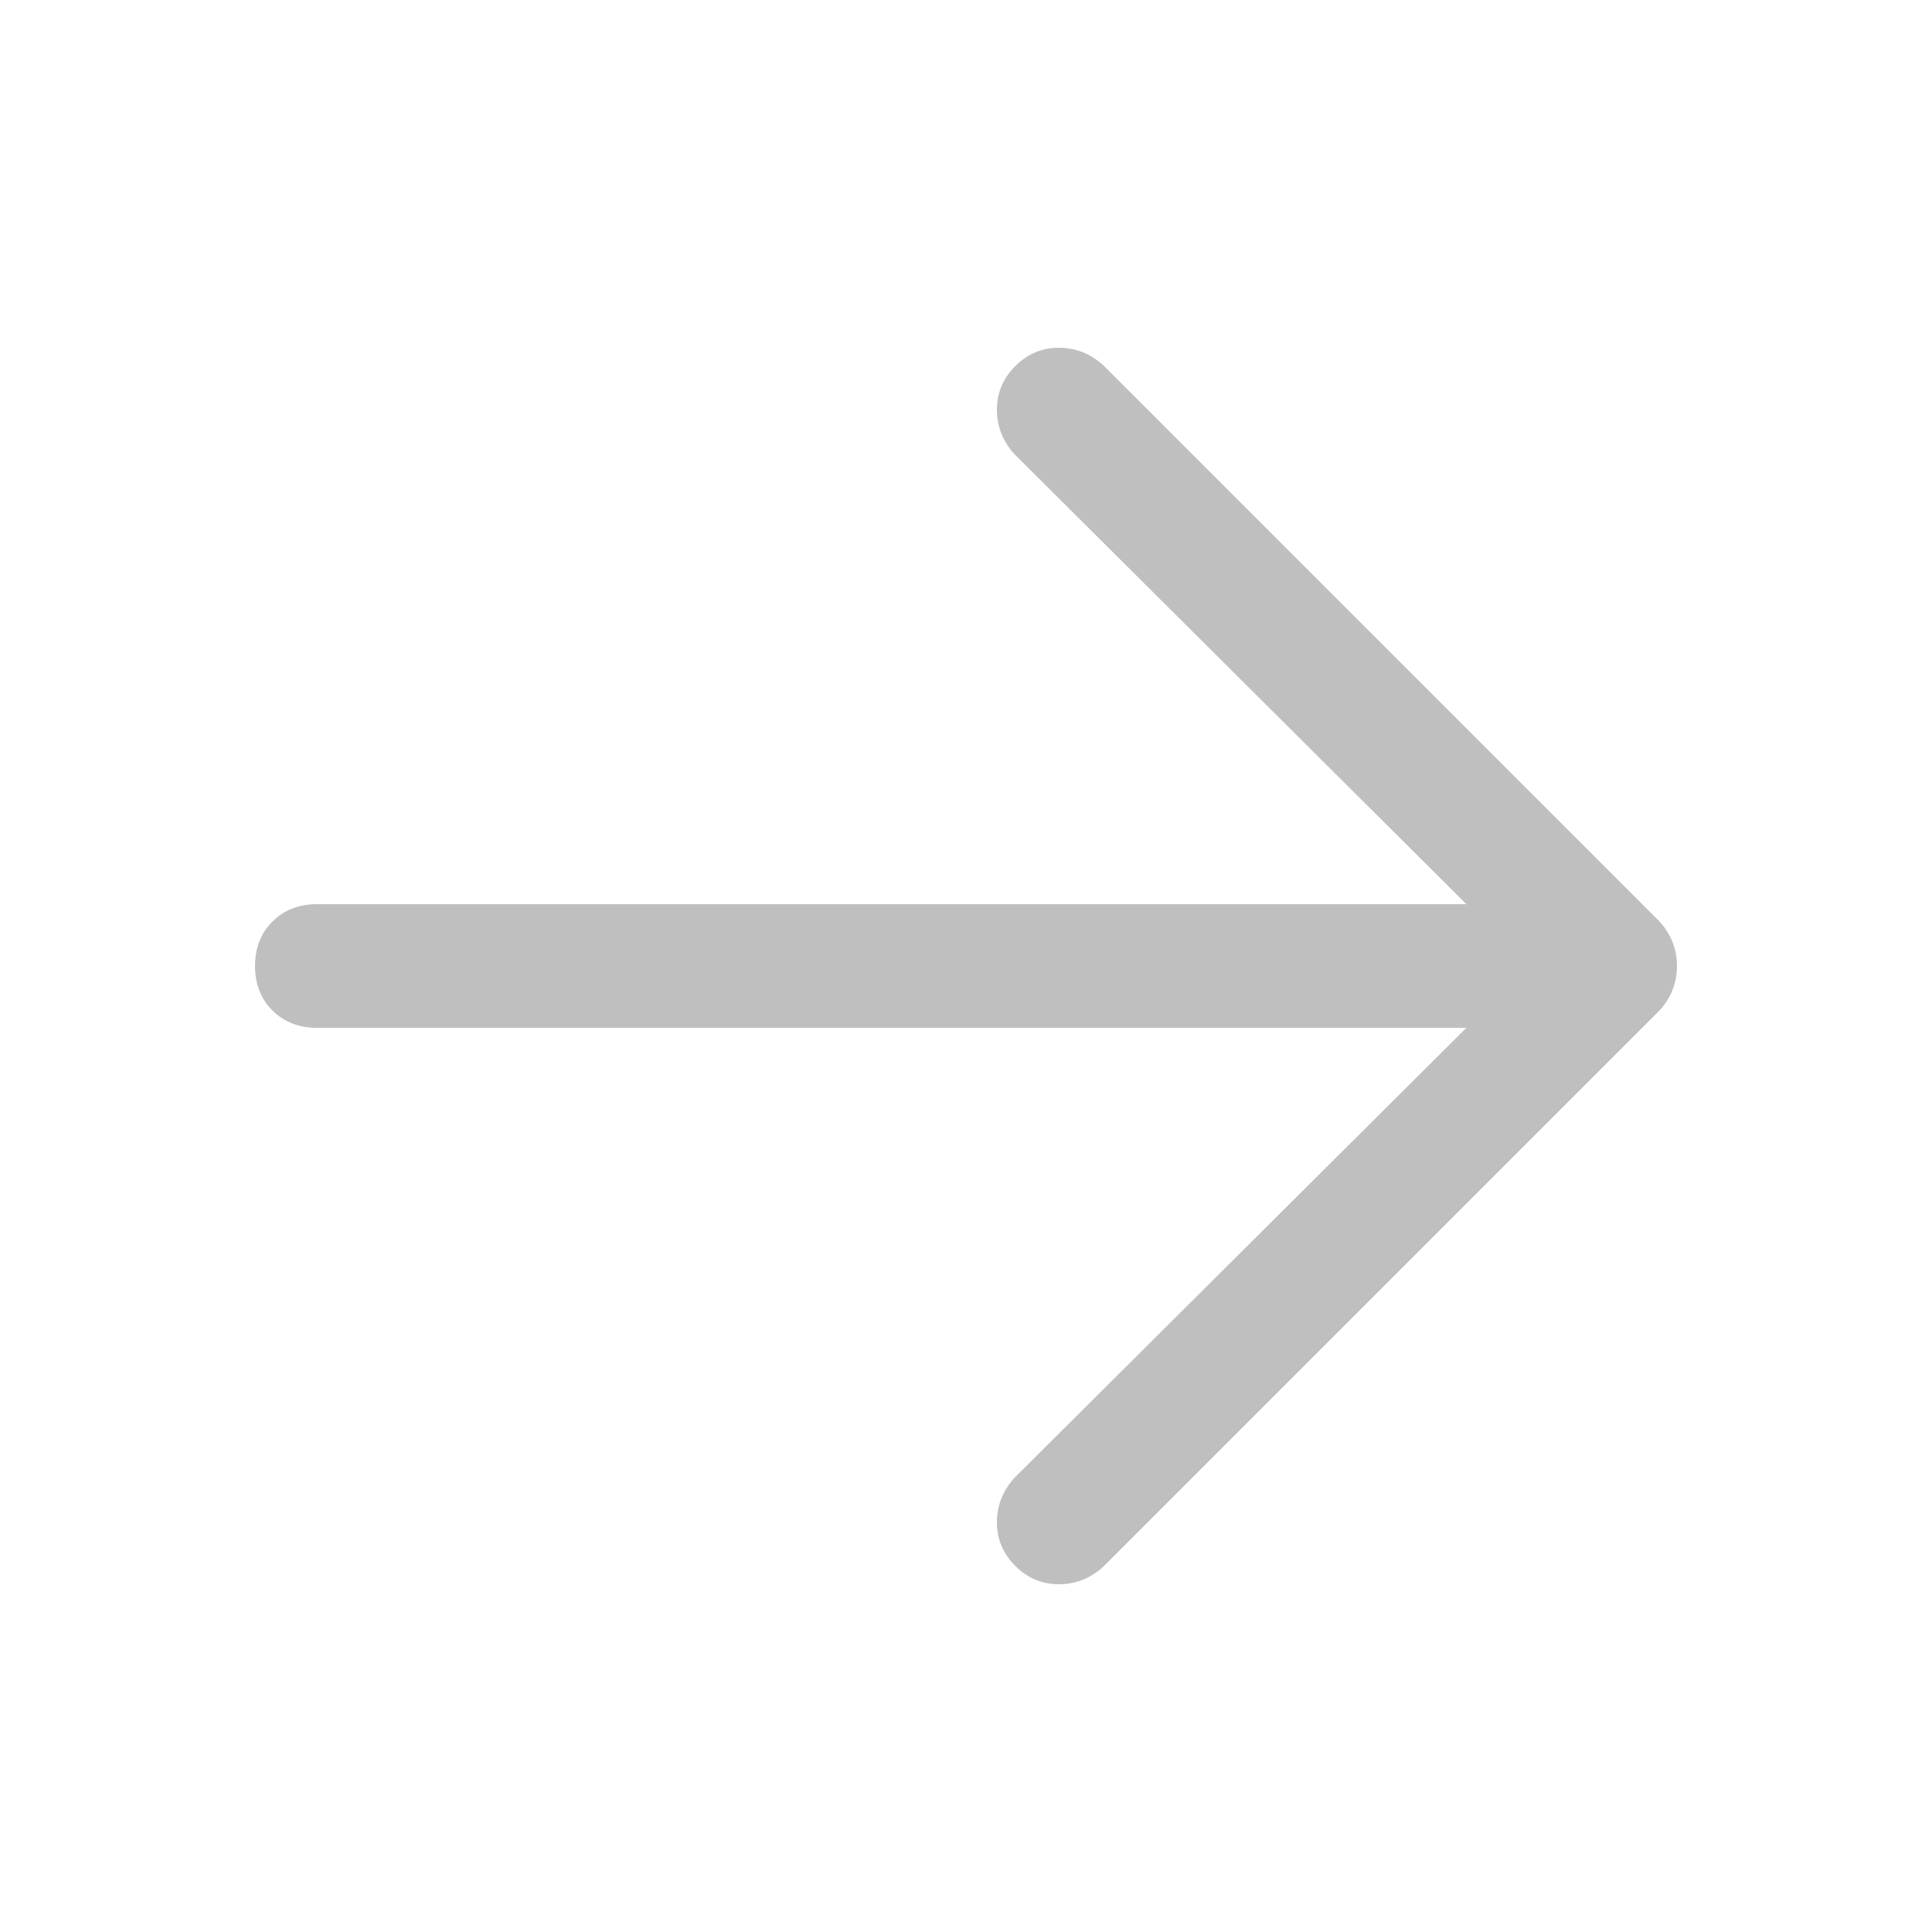
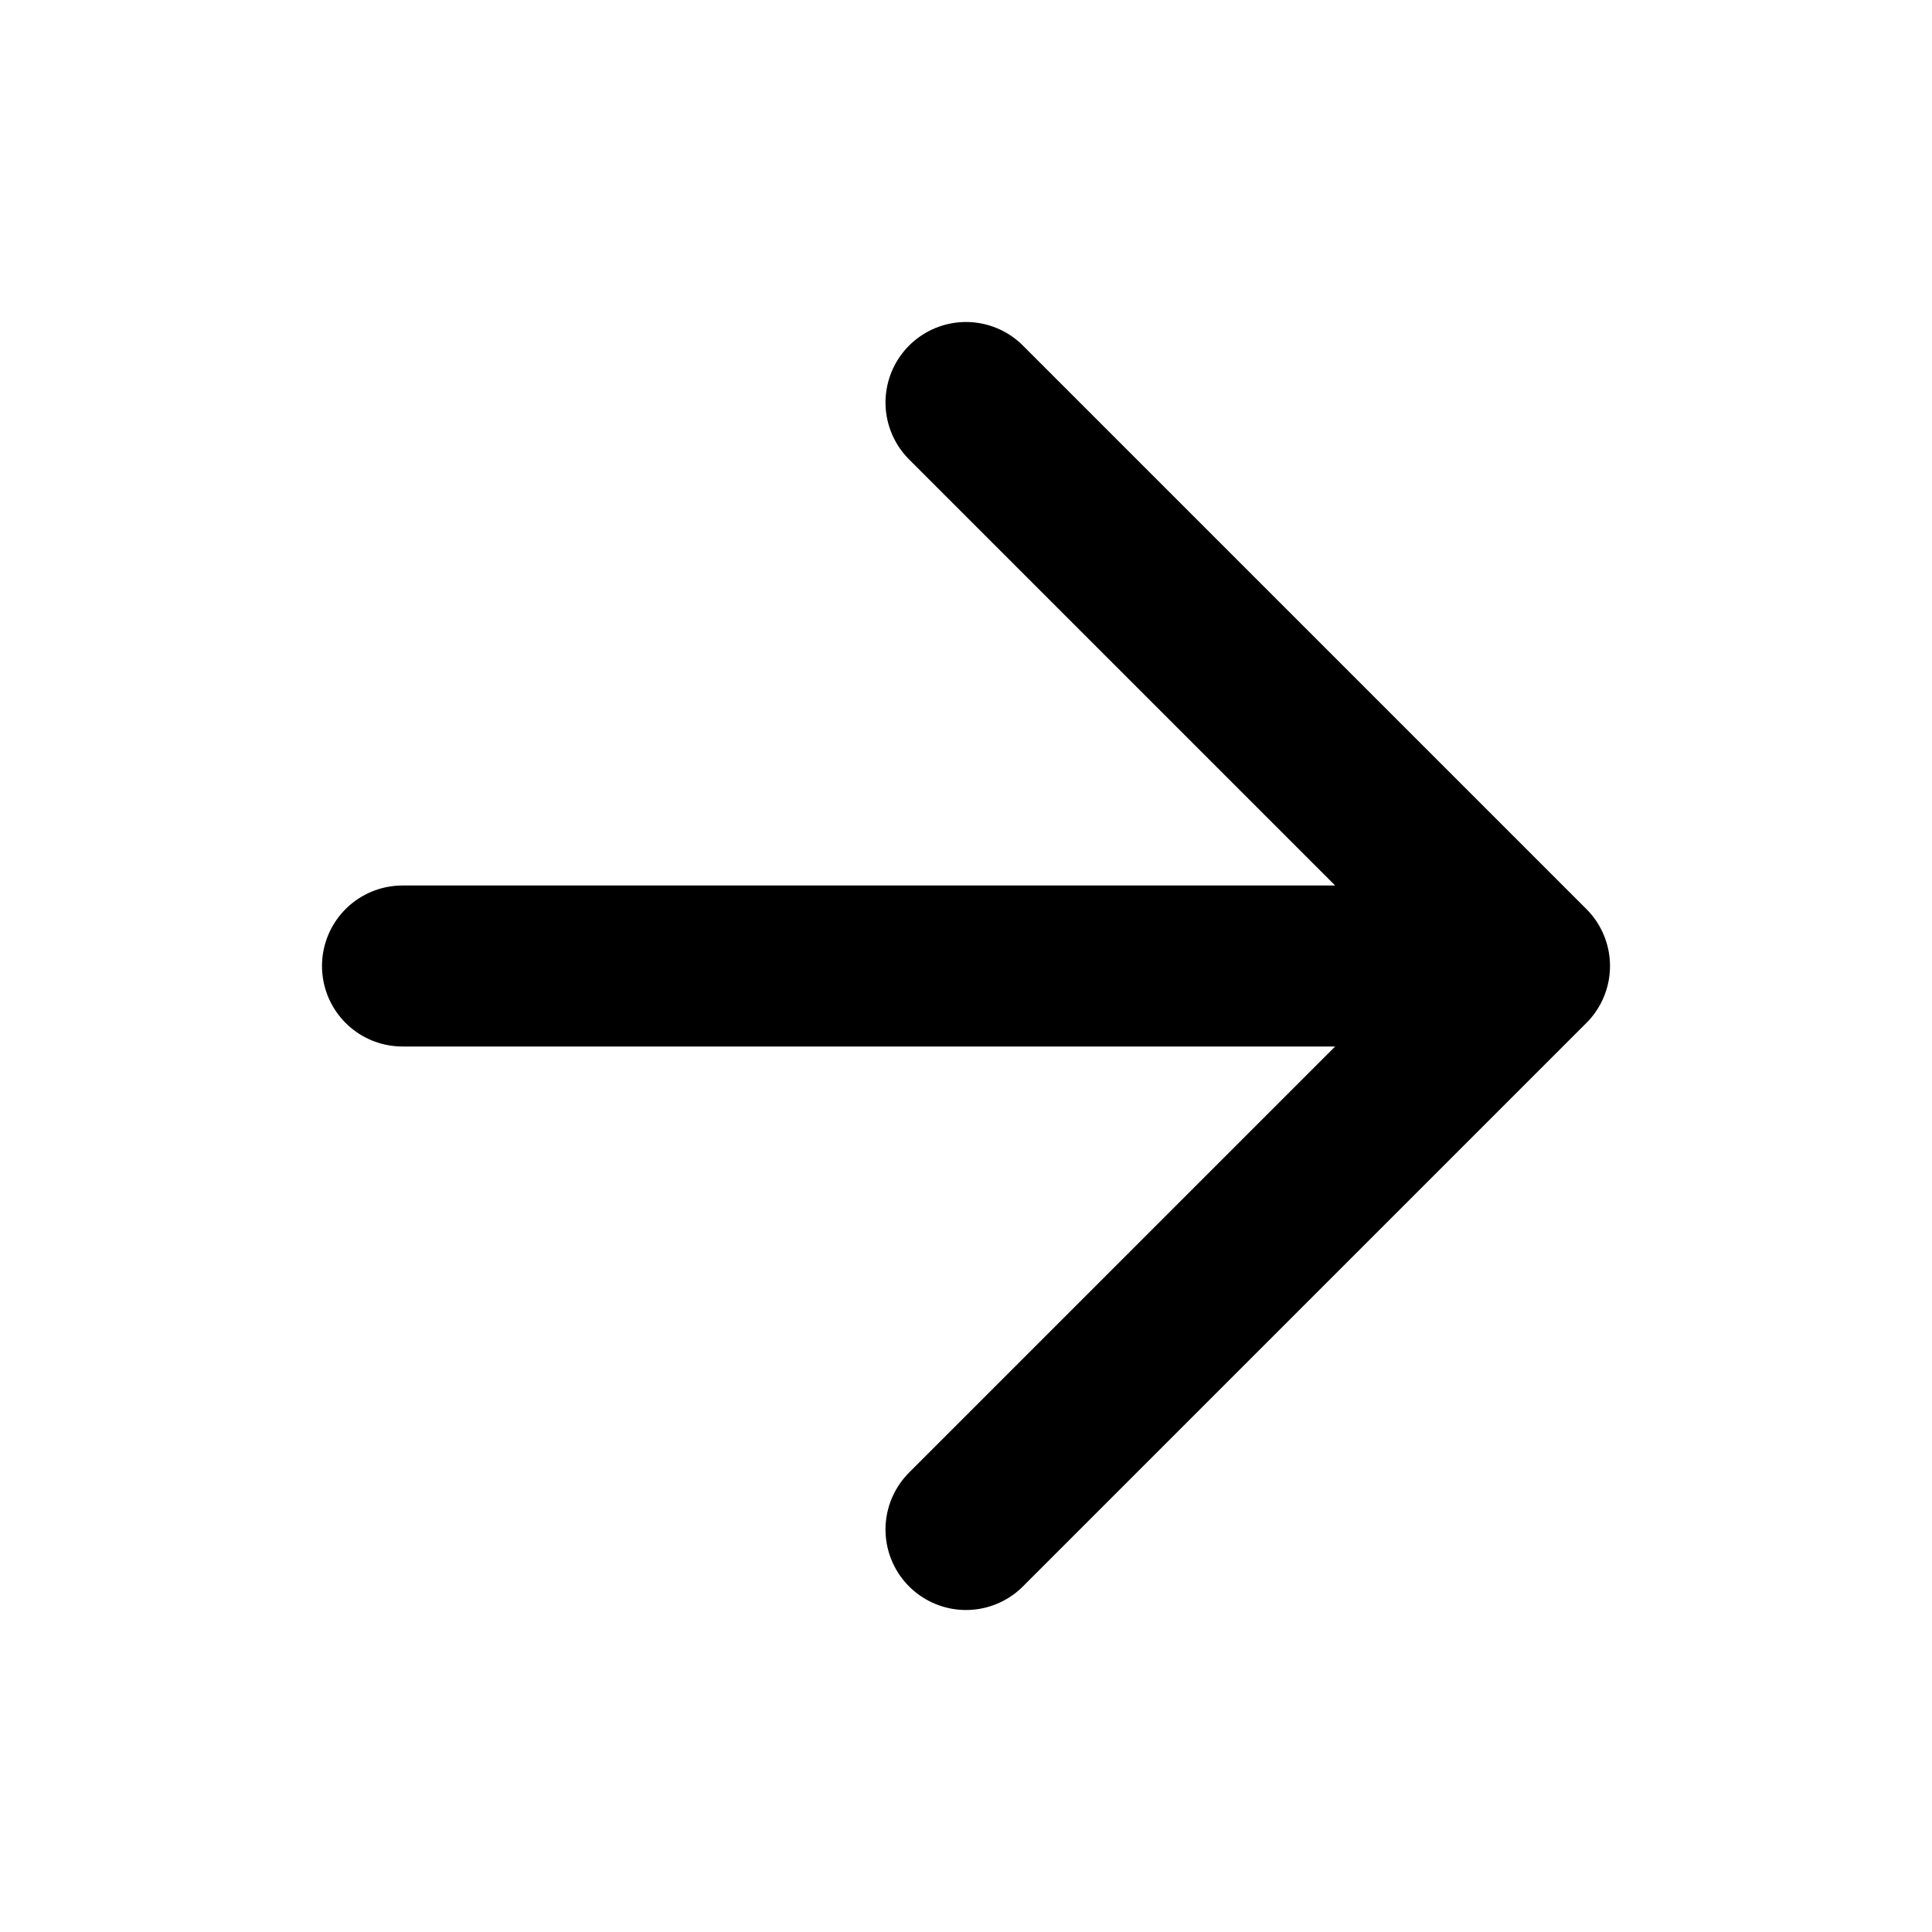
- <svg xmlns="http://www.w3.org/2000/svg" t="1740831613353" class="icon" viewBox="0 0 1024 1024" version="1.1" p-id="5172" width="128" height="128">
-   <path d="M777.216 479.232H167.936c-9.557 0-17.408 3.072-23.552 9.216s-9.216 13.995-9.216 23.552 3.072 17.408 9.216 23.552 13.995 9.216 23.552 9.216h609.28L537.6 783.36c-6.144 6.827-9.216 14.677-9.216 23.552s3.243 16.555 9.728 23.04c6.485 6.485 14.165 9.728 23.04 9.728s16.725-3.072 23.552-9.216l294.912-294.912c6.144-6.827 9.216-14.677 9.216-23.552s-3.072-16.725-9.216-23.552L584.704 193.536c-6.827-6.144-14.677-9.216-23.552-9.216s-16.555 3.243-23.04 9.728c-6.485 6.485-9.728 14.165-9.728 23.04s3.072 16.725 9.216 23.552l239.616 238.592z" p-id="5173" fill="#bfbfbf" />
+ <svg xmlns="http://www.w3.org/2000/svg" width="200" height="200" viewBox="0 0 24 24">
+   <path fill="none" stroke="currentColor" stroke-linecap="round" stroke-linejoin="round" stroke-width="2" d="M5 12h14m-7-7l7 7l-7 7" />
</svg>
